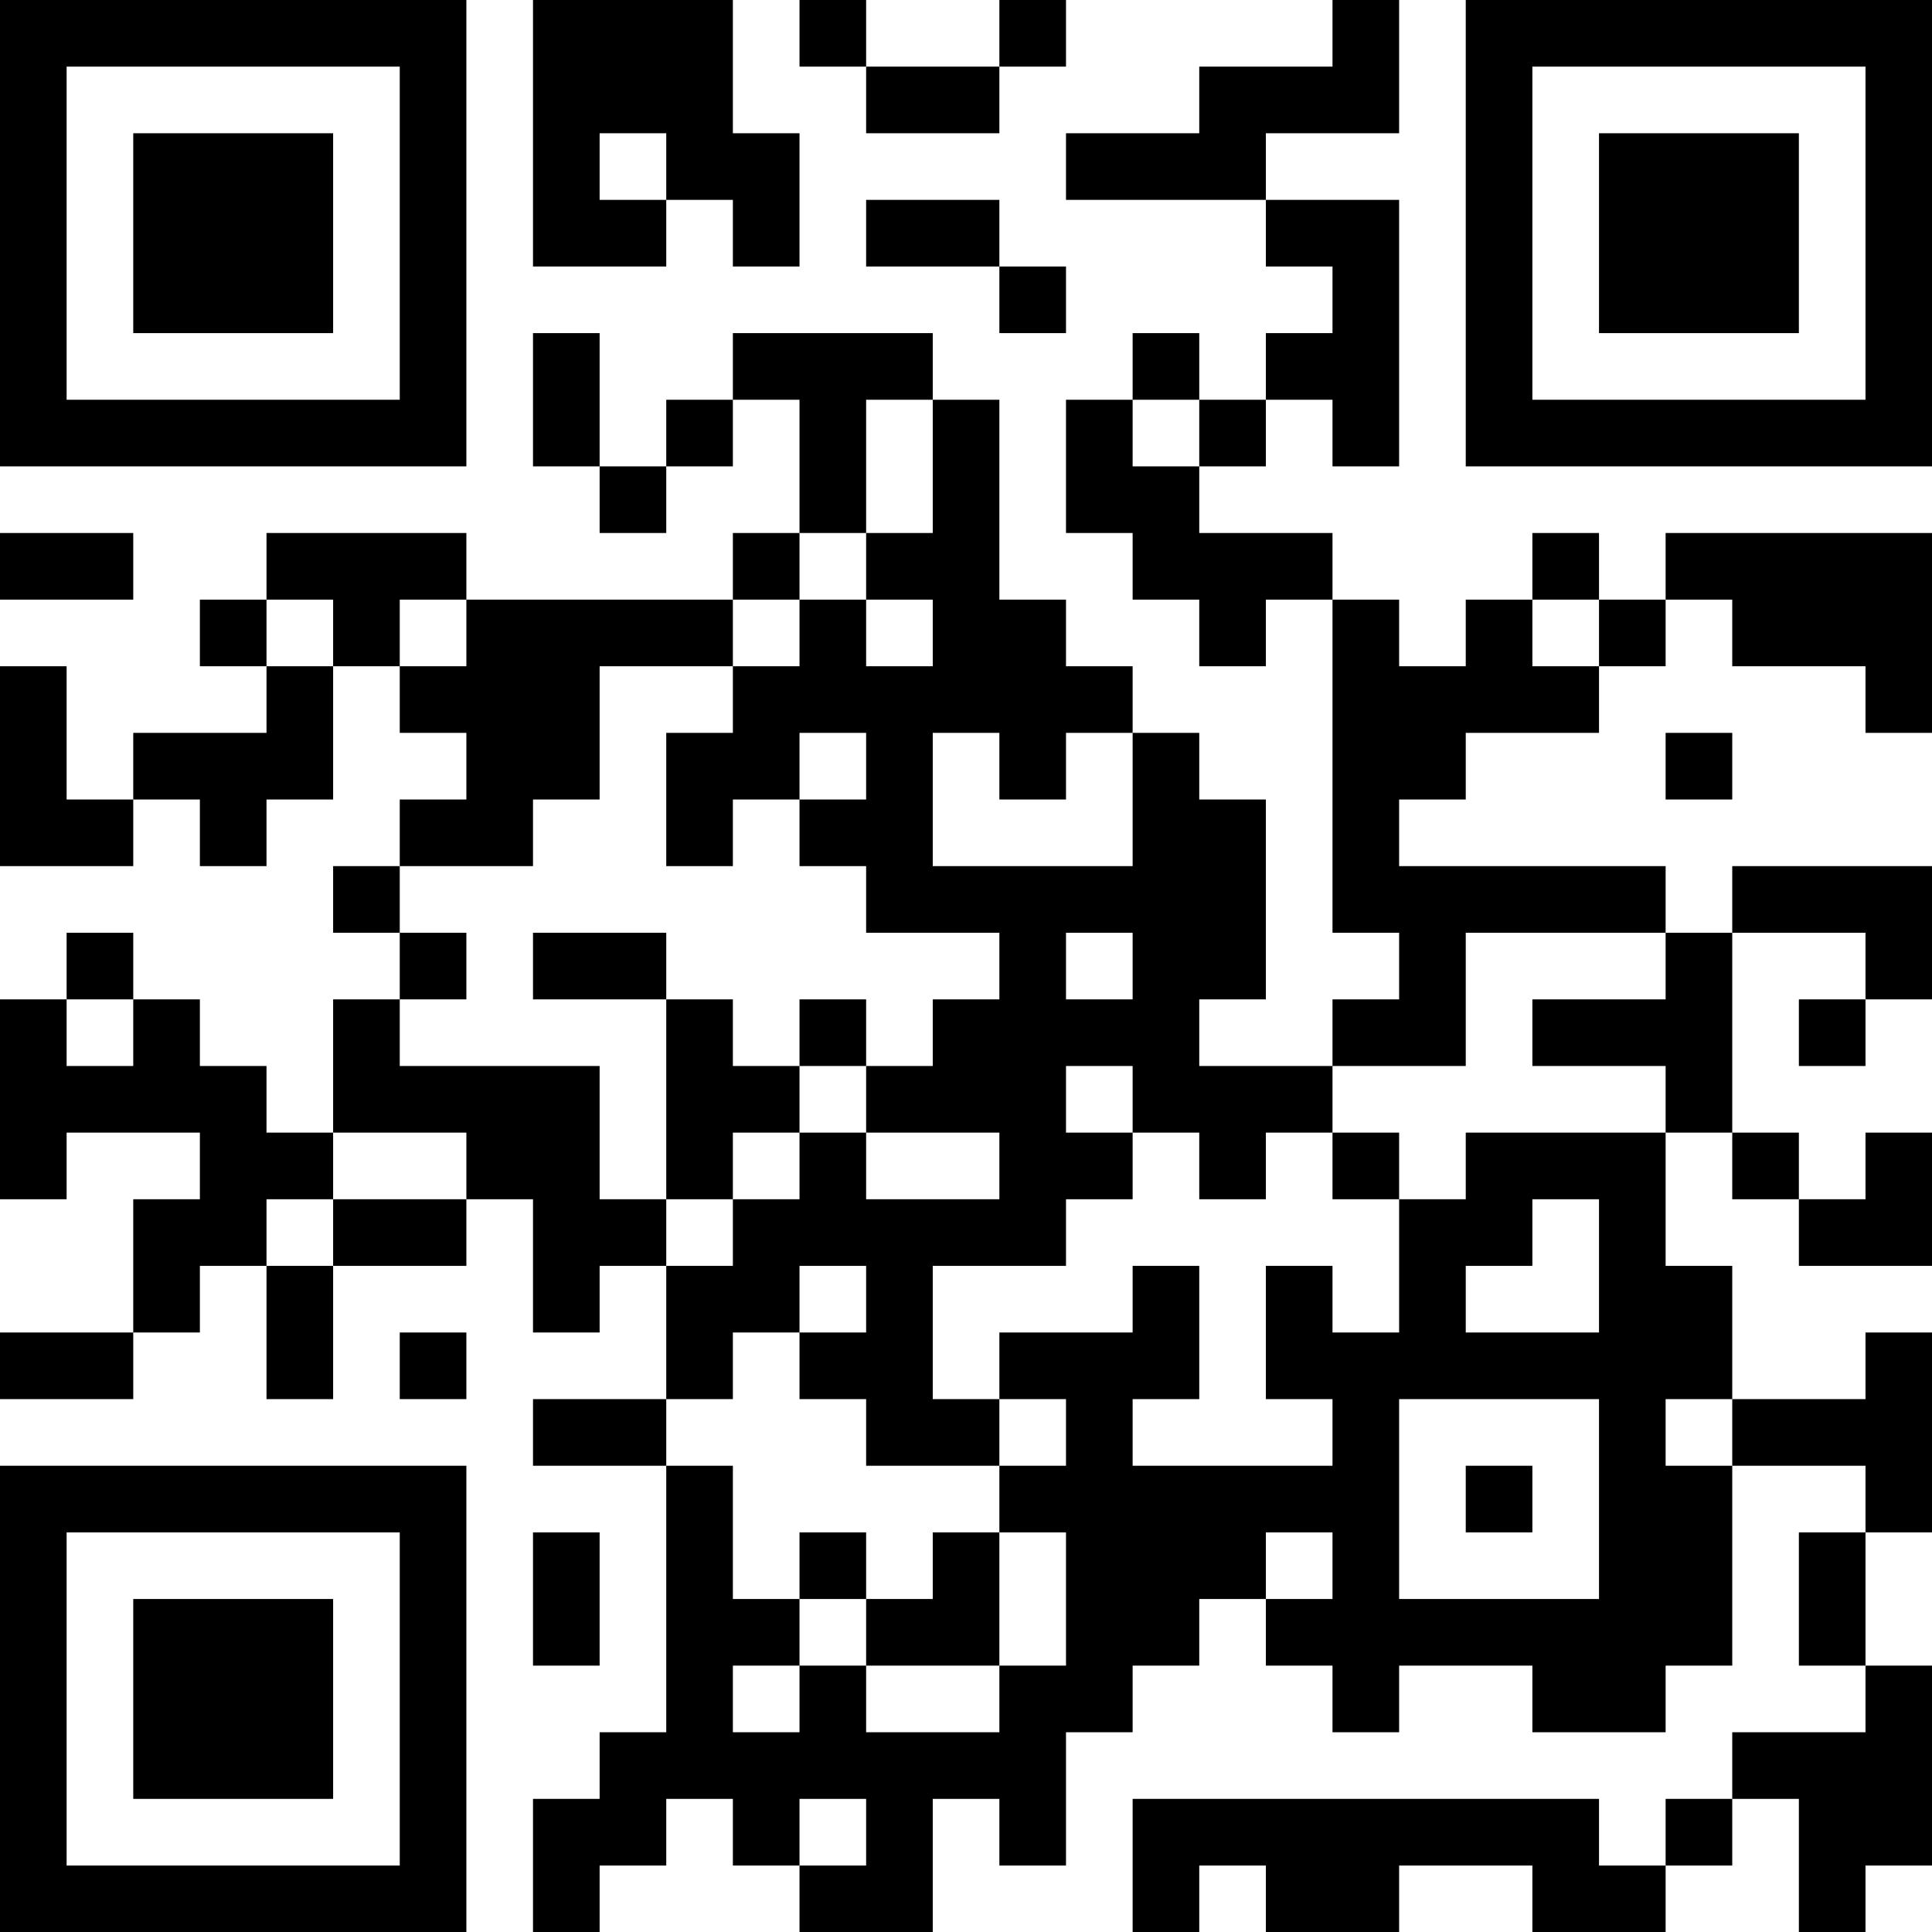
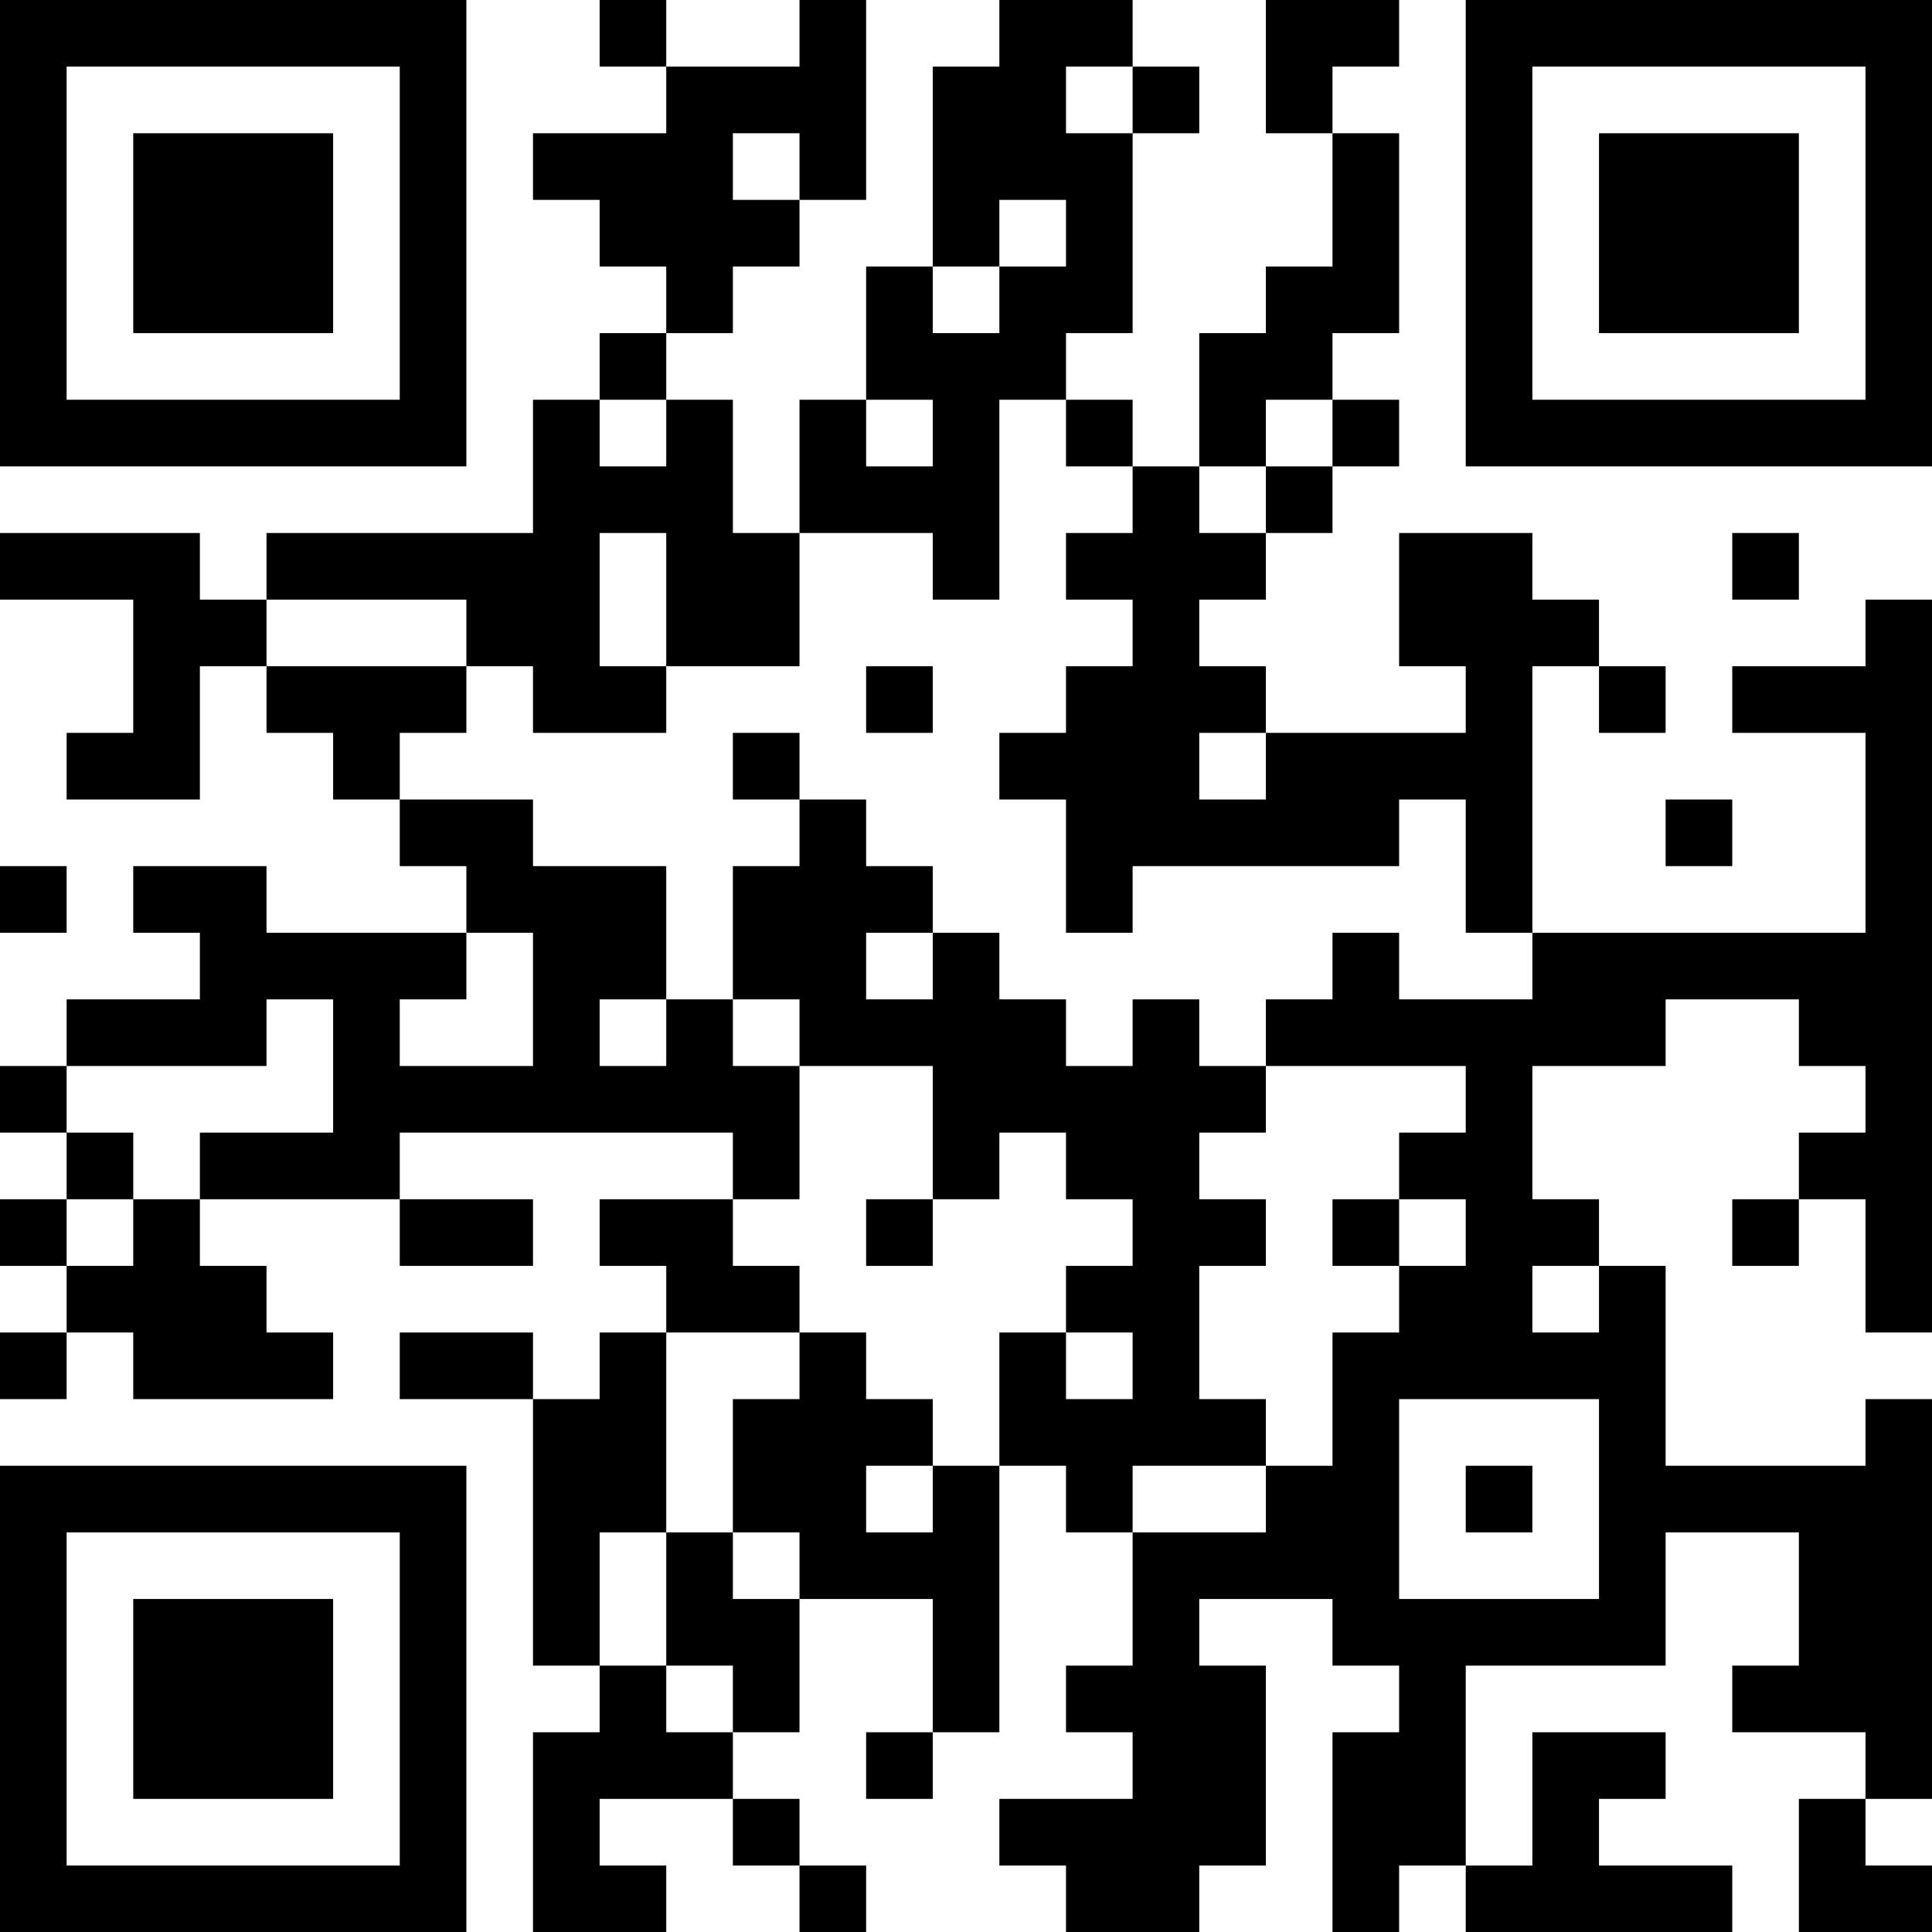
<svg xmlns="http://www.w3.org/2000/svg" version="1.1" width="200" height="200" viewBox="0 0 200 200">
  <rect x="0" y="0" width="200" height="200" fill="#ffffff" />
  <g transform="scale(6.897)">
    <g transform="translate(0,0)">
-       <path fill-rule="evenodd" d="M8 0L8 4L10 4L10 3L11 3L11 4L12 4L12 2L11 2L11 0ZM12 0L12 1L13 1L13 2L15 2L15 1L16 1L16 0L15 0L15 1L13 1L13 0ZM20 0L20 1L18 1L18 2L16 2L16 3L19 3L19 4L20 4L20 5L19 5L19 6L18 6L18 5L17 5L17 6L16 6L16 8L17 8L17 9L18 9L18 10L19 10L19 9L20 9L20 14L21 14L21 15L20 15L20 16L18 16L18 15L19 15L19 12L18 12L18 11L17 11L17 10L16 10L16 9L15 9L15 6L14 6L14 5L11 5L11 6L10 6L10 7L9 7L9 5L8 5L8 7L9 7L9 8L10 8L10 7L11 7L11 6L12 6L12 8L11 8L11 9L7 9L7 8L4 8L4 9L3 9L3 10L4 10L4 11L2 11L2 12L1 12L1 10L0 10L0 13L2 13L2 12L3 12L3 13L4 13L4 12L5 12L5 10L6 10L6 11L7 11L7 12L6 12L6 13L5 13L5 14L6 14L6 15L5 15L5 17L4 17L4 16L3 16L3 15L2 15L2 14L1 14L1 15L0 15L0 18L1 18L1 17L3 17L3 18L2 18L2 20L0 20L0 21L2 21L2 20L3 20L3 19L4 19L4 21L5 21L5 19L7 19L7 18L8 18L8 20L9 20L9 19L10 19L10 21L8 21L8 22L10 22L10 26L9 26L9 27L8 27L8 29L9 29L9 28L10 28L10 27L11 27L11 28L12 28L12 29L14 29L14 27L15 27L15 28L16 28L16 26L17 26L17 25L18 25L18 24L19 24L19 25L20 25L20 26L21 26L21 25L23 25L23 26L25 26L25 25L26 25L26 22L28 22L28 23L27 23L27 25L28 25L28 26L26 26L26 27L25 27L25 28L24 28L24 27L17 27L17 29L18 29L18 28L19 28L19 29L21 29L21 28L23 28L23 29L25 29L25 28L26 28L26 27L27 27L27 29L28 29L28 28L29 28L29 25L28 25L28 23L29 23L29 20L28 20L28 21L26 21L26 19L25 19L25 17L26 17L26 18L27 18L27 19L29 19L29 17L28 17L28 18L27 18L27 17L26 17L26 14L28 14L28 15L27 15L27 16L28 16L28 15L29 15L29 13L26 13L26 14L25 14L25 13L21 13L21 12L22 12L22 11L24 11L24 10L25 10L25 9L26 9L26 10L28 10L28 11L29 11L29 8L25 8L25 9L24 9L24 8L23 8L23 9L22 9L22 10L21 10L21 9L20 9L20 8L18 8L18 7L19 7L19 6L20 6L20 7L21 7L21 3L19 3L19 2L21 2L21 0ZM9 2L9 3L10 3L10 2ZM13 3L13 4L15 4L15 5L16 5L16 4L15 4L15 3ZM13 6L13 8L12 8L12 9L11 9L11 10L9 10L9 12L8 12L8 13L6 13L6 14L7 14L7 15L6 15L6 16L9 16L9 18L10 18L10 19L11 19L11 18L12 18L12 17L13 17L13 18L15 18L15 17L13 17L13 16L14 16L14 15L15 15L15 14L13 14L13 13L12 13L12 12L13 12L13 11L12 11L12 12L11 12L11 13L10 13L10 11L11 11L11 10L12 10L12 9L13 9L13 10L14 10L14 9L13 9L13 8L14 8L14 6ZM17 6L17 7L18 7L18 6ZM0 8L0 9L2 9L2 8ZM4 9L4 10L5 10L5 9ZM6 9L6 10L7 10L7 9ZM23 9L23 10L24 10L24 9ZM14 11L14 13L17 13L17 11L16 11L16 12L15 12L15 11ZM25 11L25 12L26 12L26 11ZM8 14L8 15L10 15L10 18L11 18L11 17L12 17L12 16L13 16L13 15L12 15L12 16L11 16L11 15L10 15L10 14ZM16 14L16 15L17 15L17 14ZM22 14L22 16L20 16L20 17L19 17L19 18L18 18L18 17L17 17L17 16L16 16L16 17L17 17L17 18L16 18L16 19L14 19L14 21L15 21L15 22L13 22L13 21L12 21L12 20L13 20L13 19L12 19L12 20L11 20L11 21L10 21L10 22L11 22L11 24L12 24L12 25L11 25L11 26L12 26L12 25L13 25L13 26L15 26L15 25L16 25L16 23L15 23L15 22L16 22L16 21L15 21L15 20L17 20L17 19L18 19L18 21L17 21L17 22L20 22L20 21L19 21L19 19L20 19L20 20L21 20L21 18L22 18L22 17L25 17L25 16L23 16L23 15L25 15L25 14ZM1 15L1 16L2 16L2 15ZM5 17L5 18L4 18L4 19L5 19L5 18L7 18L7 17ZM20 17L20 18L21 18L21 17ZM23 18L23 19L22 19L22 20L24 20L24 18ZM6 20L6 21L7 21L7 20ZM21 21L21 24L24 24L24 21ZM25 21L25 22L26 22L26 21ZM22 22L22 23L23 23L23 22ZM8 23L8 25L9 25L9 23ZM12 23L12 24L13 24L13 25L15 25L15 23L14 23L14 24L13 24L13 23ZM19 23L19 24L20 24L20 23ZM12 27L12 28L13 28L13 27ZM0 0L0 7L7 7L7 0ZM1 1L1 6L6 6L6 1ZM2 2L2 5L5 5L5 2ZM22 0L22 7L29 7L29 0ZM23 1L23 6L28 6L28 1ZM24 2L24 5L27 5L27 2ZM0 22L0 29L7 29L7 22ZM1 23L1 28L6 28L6 23ZM2 24L2 27L5 27L5 24Z" fill="#000000" />
+       <path fill-rule="evenodd" d="M9 0L9 1L10 1L10 2L8 2L8 3L9 3L9 4L10 4L10 5L9 5L9 6L8 6L8 8L4 8L4 9L3 9L3 8L0 8L0 9L2 9L2 11L1 11L1 12L3 12L3 10L4 10L4 11L5 11L5 12L6 12L6 13L7 13L7 14L4 14L4 13L2 13L2 14L3 14L3 15L1 15L1 16L0 16L0 17L1 17L1 18L0 18L0 19L1 19L1 20L0 20L0 21L1 21L1 20L2 20L2 21L5 21L5 20L4 20L4 19L3 19L3 18L6 18L6 19L8 19L8 18L6 18L6 17L11 17L11 18L9 18L9 19L10 19L10 20L9 20L9 21L8 21L8 20L6 20L6 21L8 21L8 25L9 25L9 26L8 26L8 29L10 29L10 28L9 28L9 27L11 27L11 28L12 28L12 29L13 29L13 28L12 28L12 27L11 27L11 26L12 26L12 24L14 24L14 26L13 26L13 27L14 27L14 26L15 26L15 22L16 22L16 23L17 23L17 25L16 25L16 26L17 26L17 27L15 27L15 28L16 28L16 29L18 29L18 28L19 28L19 25L18 25L18 24L20 24L20 25L21 25L21 26L20 26L20 29L21 29L21 28L22 28L22 29L26 29L26 28L24 28L24 27L25 27L25 26L23 26L23 28L22 28L22 25L25 25L25 23L27 23L27 25L26 25L26 26L28 26L28 27L27 27L27 29L29 29L29 28L28 28L28 27L29 27L29 21L28 21L28 22L25 22L25 19L24 19L24 18L23 18L23 16L25 16L25 15L27 15L27 16L28 16L28 17L27 17L27 18L26 18L26 19L27 19L27 18L28 18L28 20L29 20L29 9L28 9L28 10L26 10L26 11L28 11L28 14L23 14L23 10L24 10L24 11L25 11L25 10L24 10L24 9L23 9L23 8L21 8L21 10L22 10L22 11L19 11L19 10L18 10L18 9L19 9L19 8L20 8L20 7L21 7L21 6L20 6L20 5L21 5L21 2L20 2L20 1L21 1L21 0L19 0L19 2L20 2L20 4L19 4L19 5L18 5L18 7L17 7L17 6L16 6L16 5L17 5L17 2L18 2L18 1L17 1L17 0L15 0L15 1L14 1L14 4L13 4L13 6L12 6L12 8L11 8L11 6L10 6L10 5L11 5L11 4L12 4L12 3L13 3L13 0L12 0L12 1L10 1L10 0ZM16 1L16 2L17 2L17 1ZM11 2L11 3L12 3L12 2ZM15 3L15 4L14 4L14 5L15 5L15 4L16 4L16 3ZM9 6L9 7L10 7L10 6ZM13 6L13 7L14 7L14 6ZM15 6L15 9L14 9L14 8L12 8L12 10L10 10L10 8L9 8L9 10L10 10L10 11L8 11L8 10L7 10L7 9L4 9L4 10L7 10L7 11L6 11L6 12L8 12L8 13L10 13L10 15L9 15L9 16L10 16L10 15L11 15L11 16L12 16L12 18L11 18L11 19L12 19L12 20L10 20L10 23L9 23L9 25L10 25L10 26L11 26L11 25L10 25L10 23L11 23L11 24L12 24L12 23L11 23L11 21L12 21L12 20L13 20L13 21L14 21L14 22L13 22L13 23L14 23L14 22L15 22L15 20L16 20L16 21L17 21L17 20L16 20L16 19L17 19L17 18L16 18L16 17L15 17L15 18L14 18L14 16L12 16L12 15L11 15L11 13L12 13L12 12L13 12L13 13L14 13L14 14L13 14L13 15L14 15L14 14L15 14L15 15L16 15L16 16L17 16L17 15L18 15L18 16L19 16L19 17L18 17L18 18L19 18L19 19L18 19L18 21L19 21L19 22L17 22L17 23L19 23L19 22L20 22L20 20L21 20L21 19L22 19L22 18L21 18L21 17L22 17L22 16L19 16L19 15L20 15L20 14L21 14L21 15L23 15L23 14L22 14L22 12L21 12L21 13L17 13L17 14L16 14L16 12L15 12L15 11L16 11L16 10L17 10L17 9L16 9L16 8L17 8L17 7L16 7L16 6ZM19 6L19 7L18 7L18 8L19 8L19 7L20 7L20 6ZM26 8L26 9L27 9L27 8ZM13 10L13 11L14 11L14 10ZM11 11L11 12L12 12L12 11ZM18 11L18 12L19 12L19 11ZM25 12L25 13L26 13L26 12ZM0 13L0 14L1 14L1 13ZM7 14L7 15L6 15L6 16L8 16L8 14ZM4 15L4 16L1 16L1 17L2 17L2 18L1 18L1 19L2 19L2 18L3 18L3 17L5 17L5 15ZM13 18L13 19L14 19L14 18ZM20 18L20 19L21 19L21 18ZM23 19L23 20L24 20L24 19ZM21 21L21 24L24 24L24 21ZM22 22L22 23L23 23L23 22ZM0 0L0 7L7 7L7 0ZM1 1L1 6L6 6L6 1ZM2 2L2 5L5 5L5 2ZM22 0L22 7L29 7L29 0ZM23 1L23 6L28 6L28 1ZM24 2L24 5L27 5L27 2ZM0 22L0 29L7 29L7 22ZM1 23L1 28L6 28L6 23ZM2 24L2 27L5 27L5 24Z" fill="#000000" />
    </g>
  </g>
</svg>
